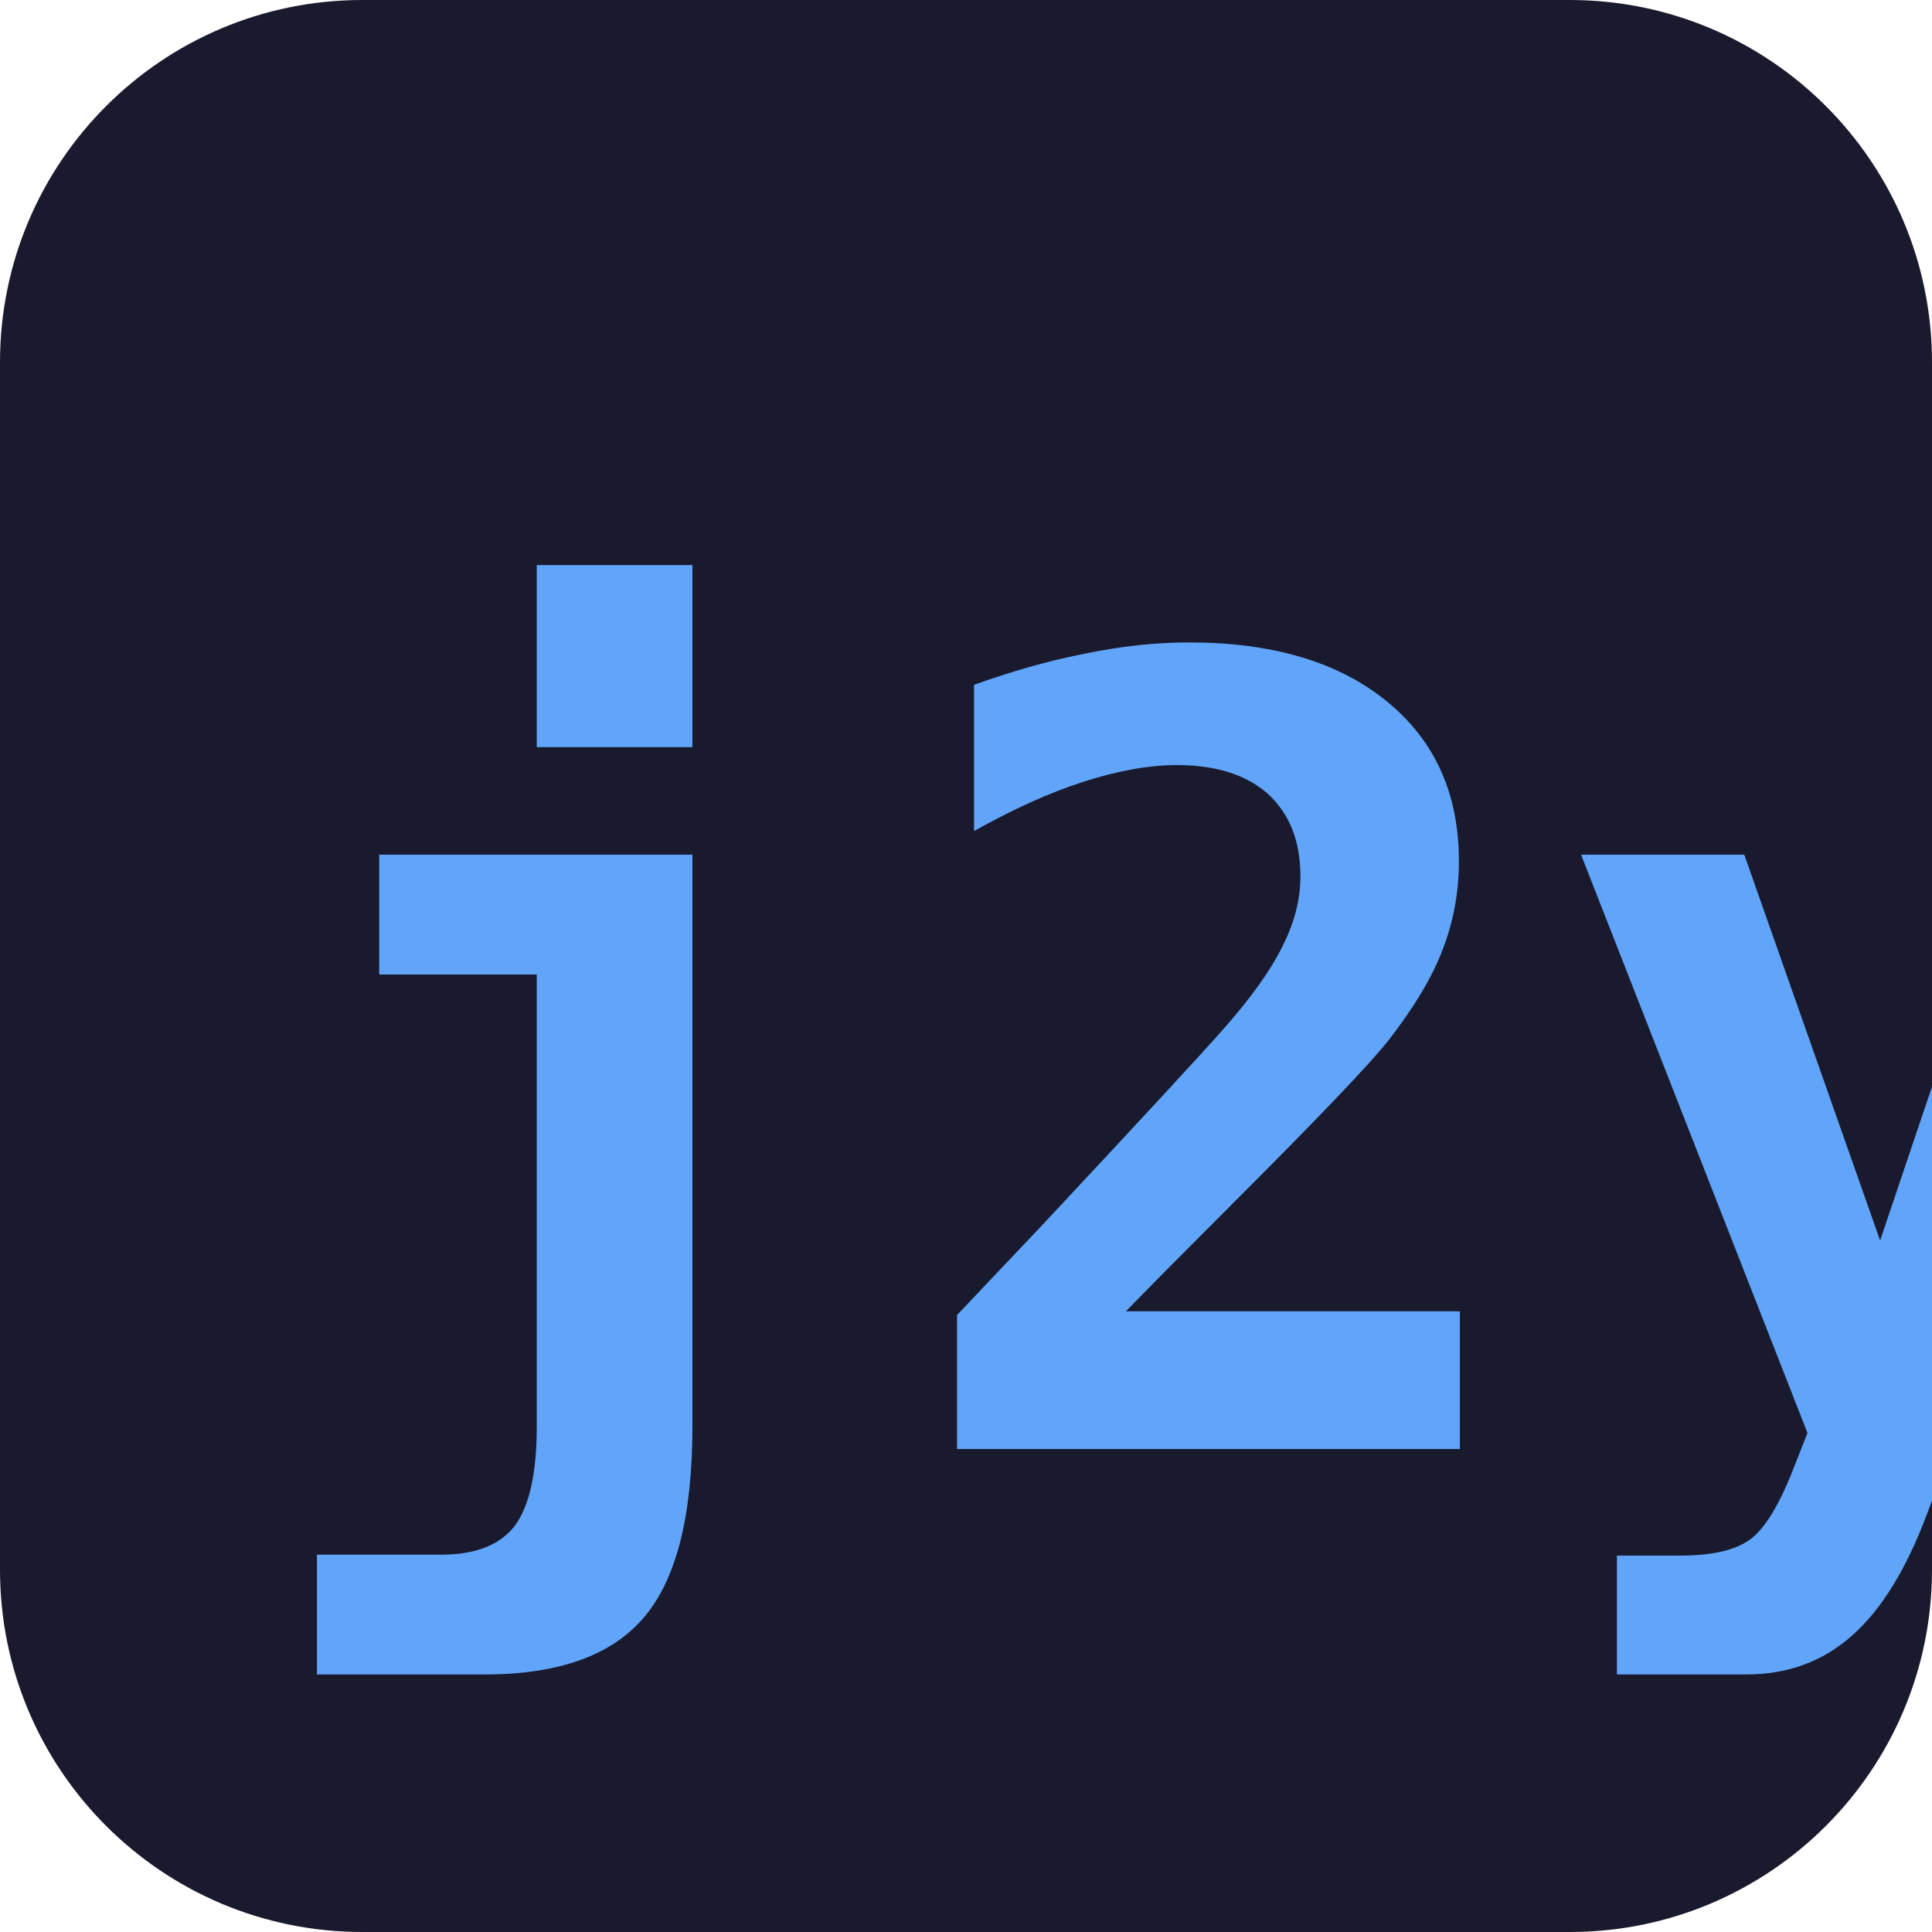
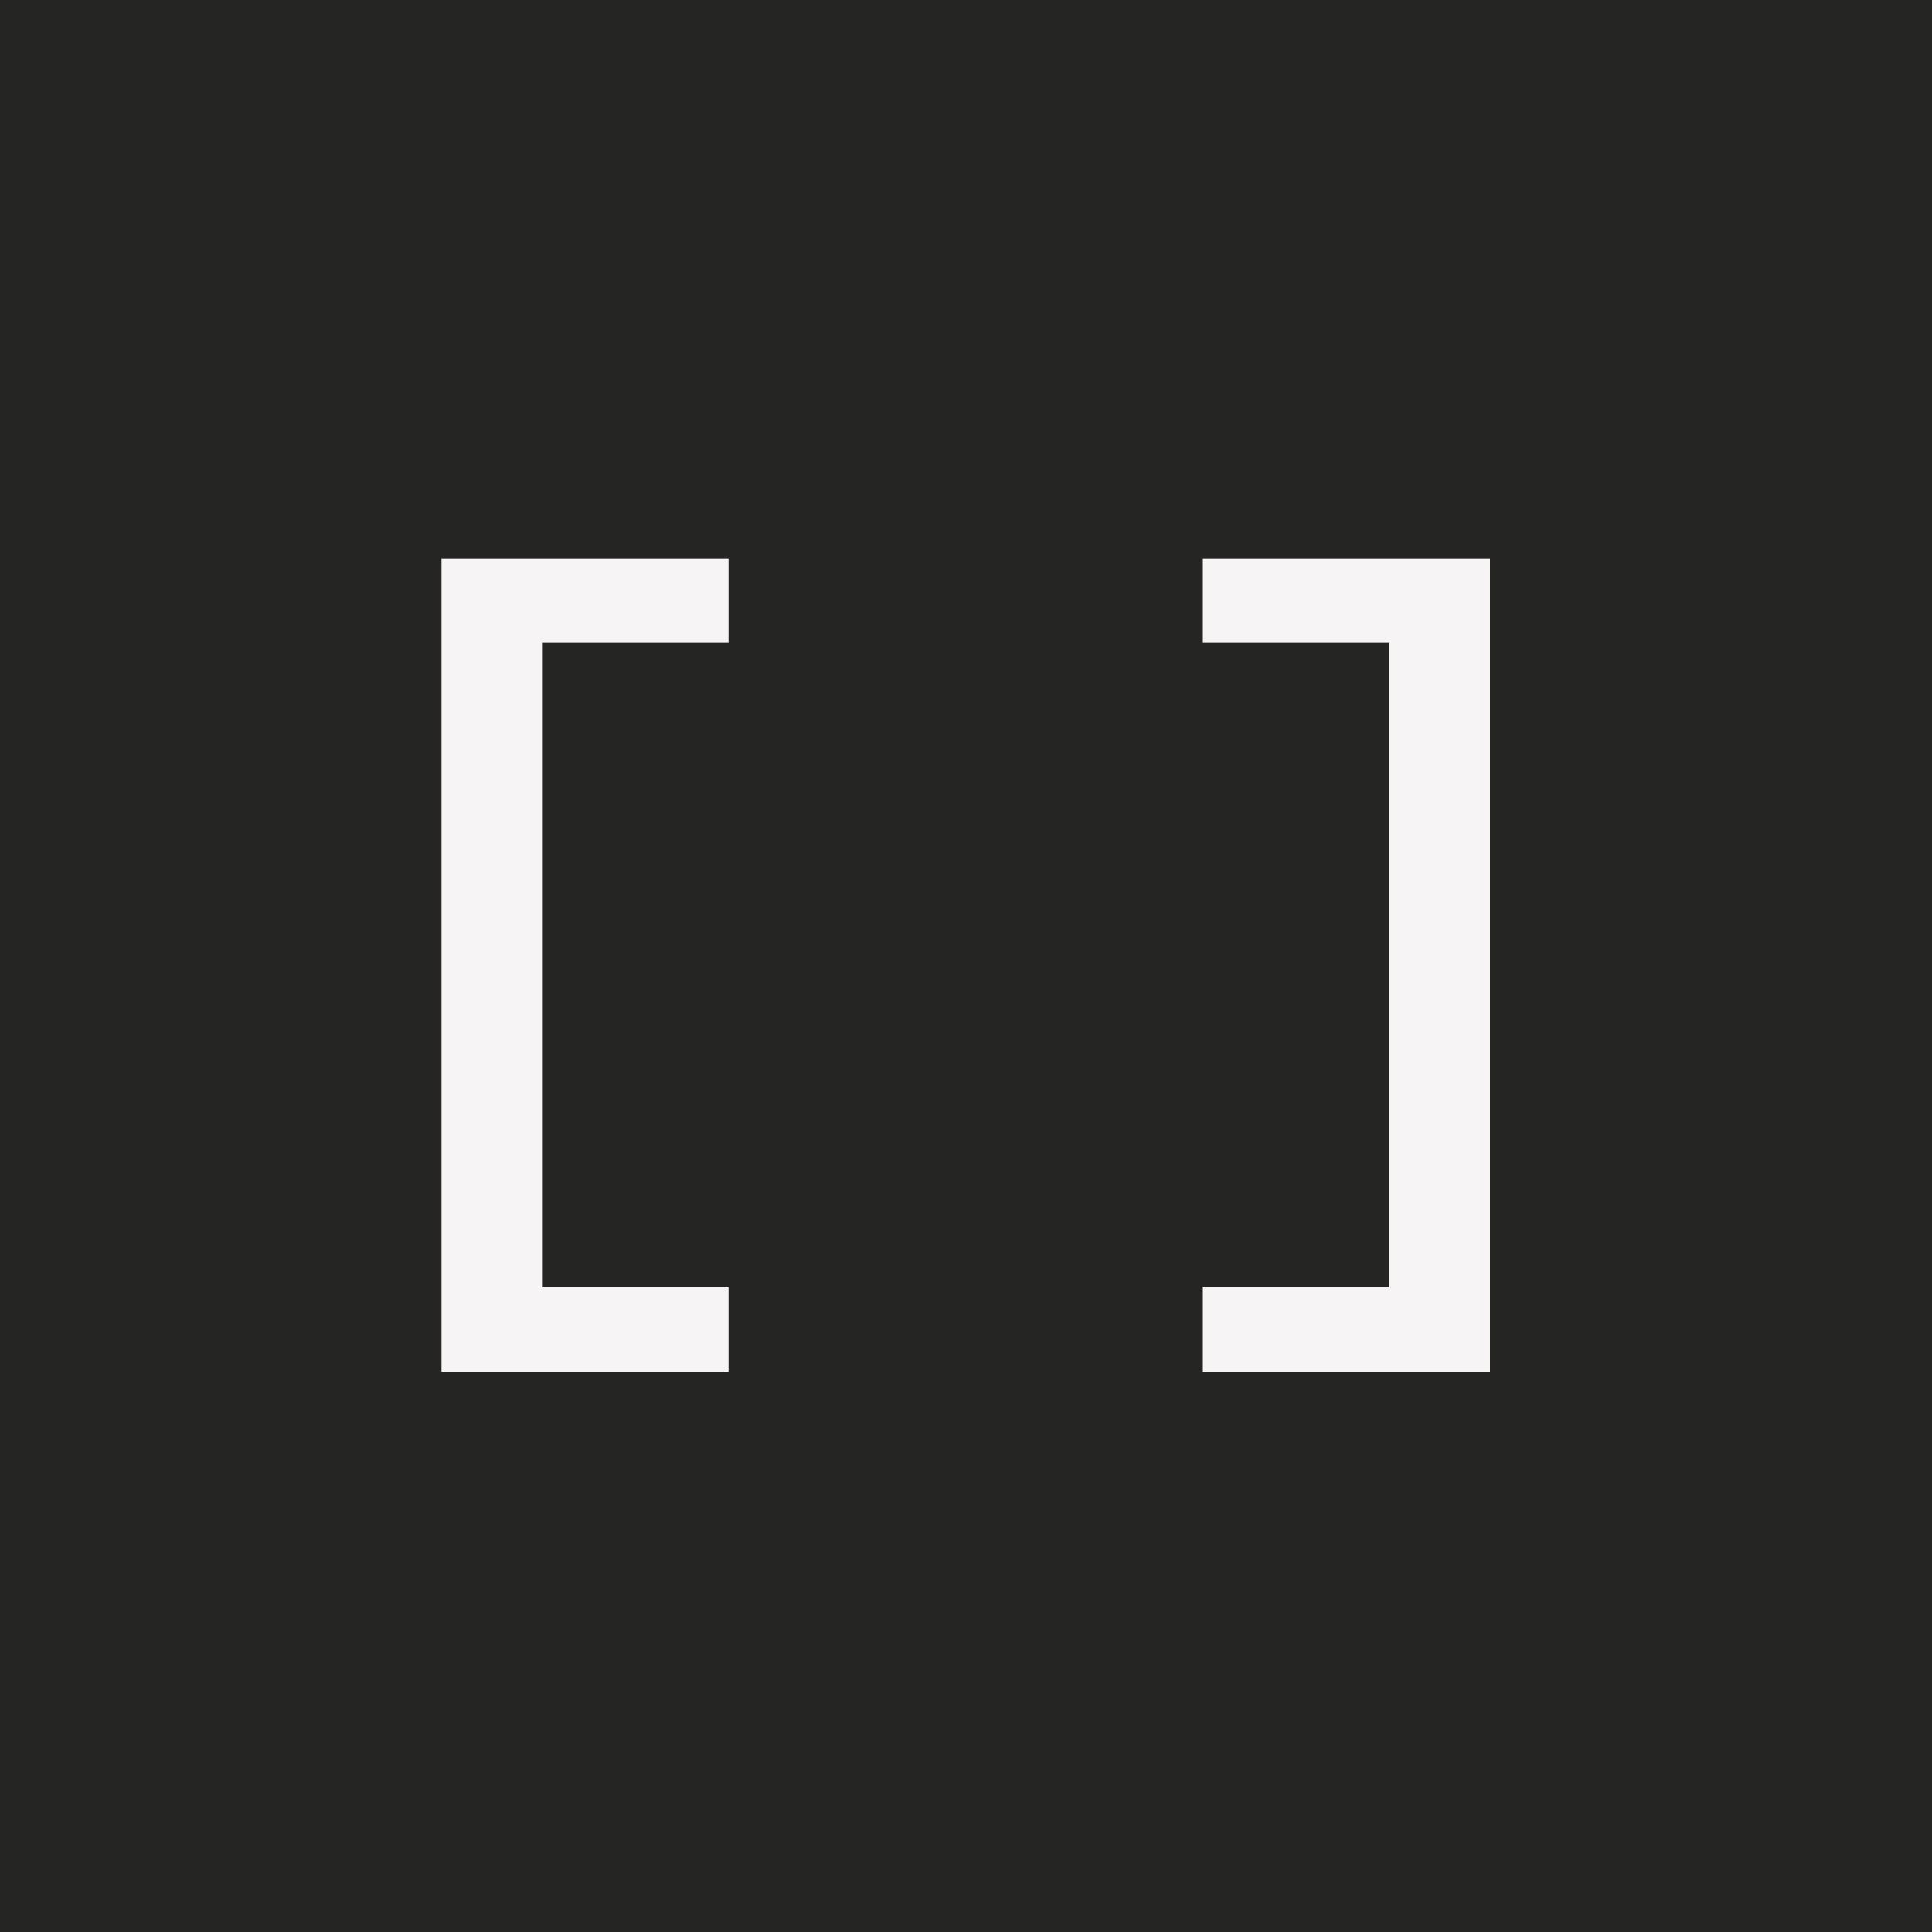
- <svg xmlns="http://www.w3.org/2000/svg" viewBox="0 0 32 32">
-   <rect width="32" height="32" rx="6" fill="#1a1a2e" />
-   <text x="4" y="24" font-family="monospace" font-size="18" font-weight="bold" fill="#60a5fa">j2y</text>
+ <svg xmlns="http://www.w3.org/2000/svg" width="512" height="512" viewBox="0 0 512 512" fill="none">
+   <rect width="512" height="512" />
+   <path d="M117 363.52V148H193.08V170.32H143.64V341.2H193.08V363.52H117Z" />
+   <path d="M394.853 148V363.52H318.773V341.2H368.213V170.32H318.773V148H394.853Z" />
+   <style>
+         rect {
+             fill: #252624;
+         }
+ 
+         path {
+             fill: #F6F4F4;
+         }
+ 
+         @media (prefers-color-scheme: dark) {
+             rect {
+                 fill: #F6F4F4;
+             }
+ 
+             path {
+                 fill: #252624;
+             }
+         }
+     </style>
</svg>
